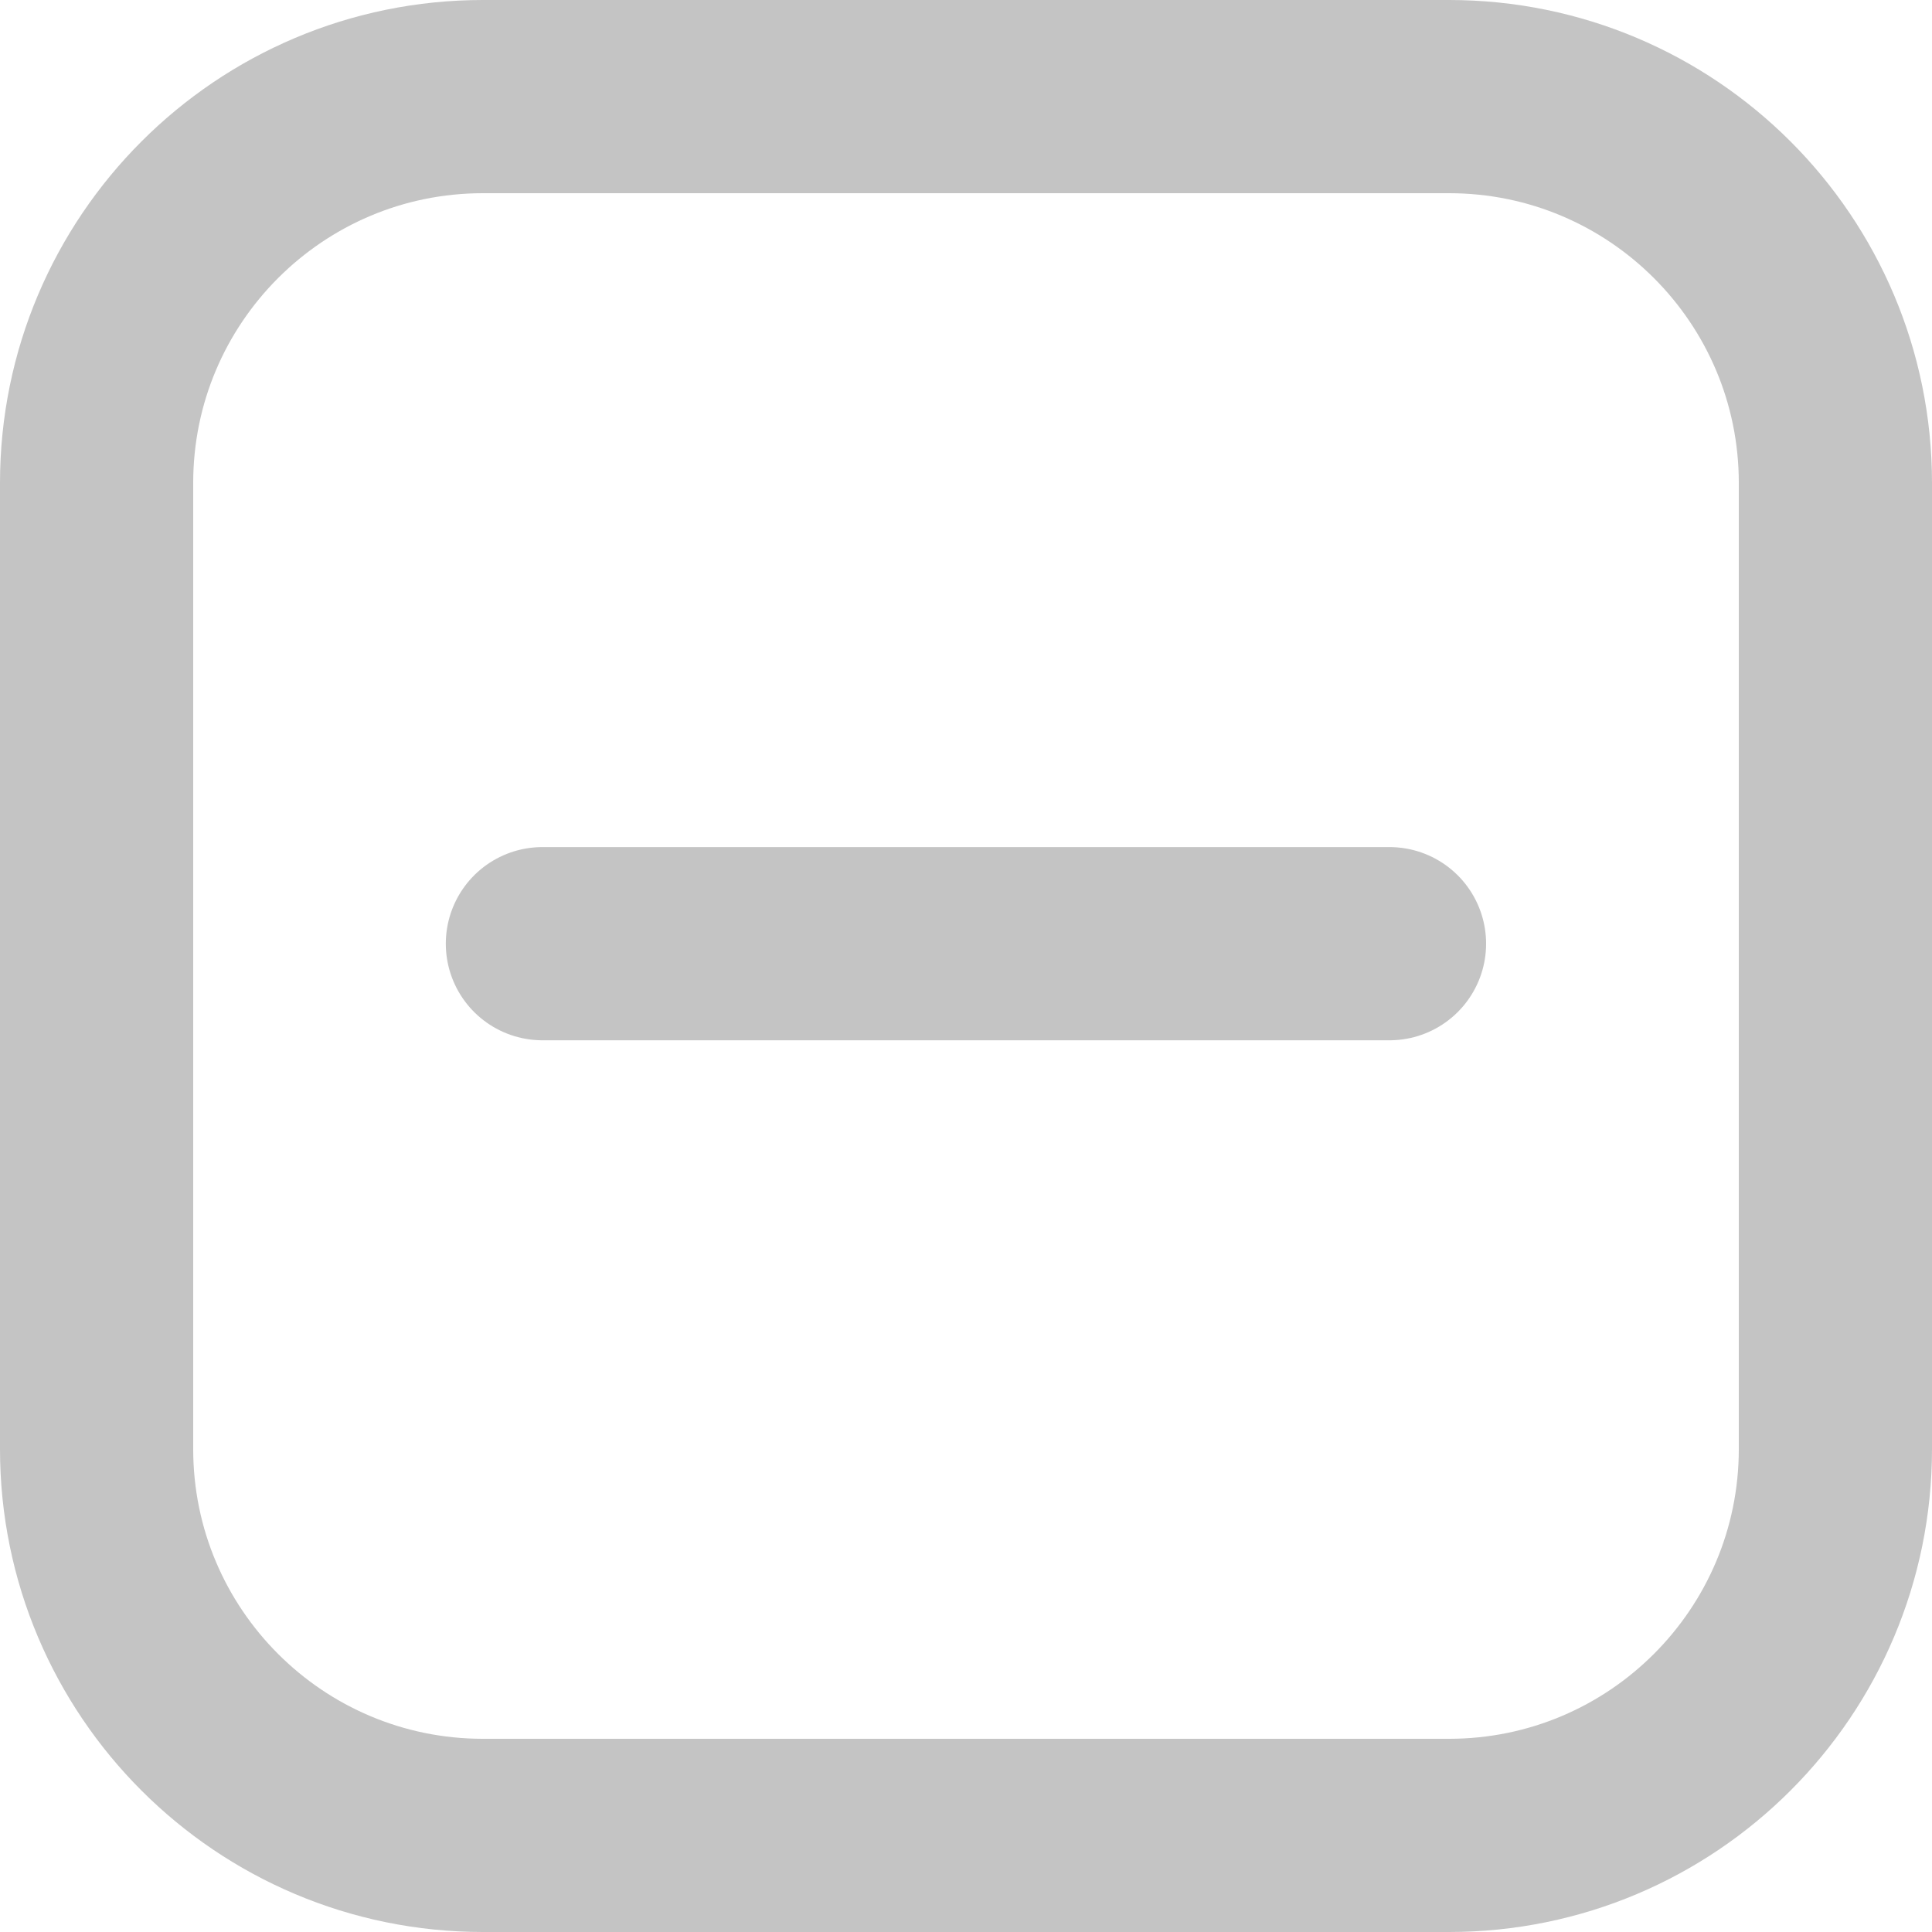
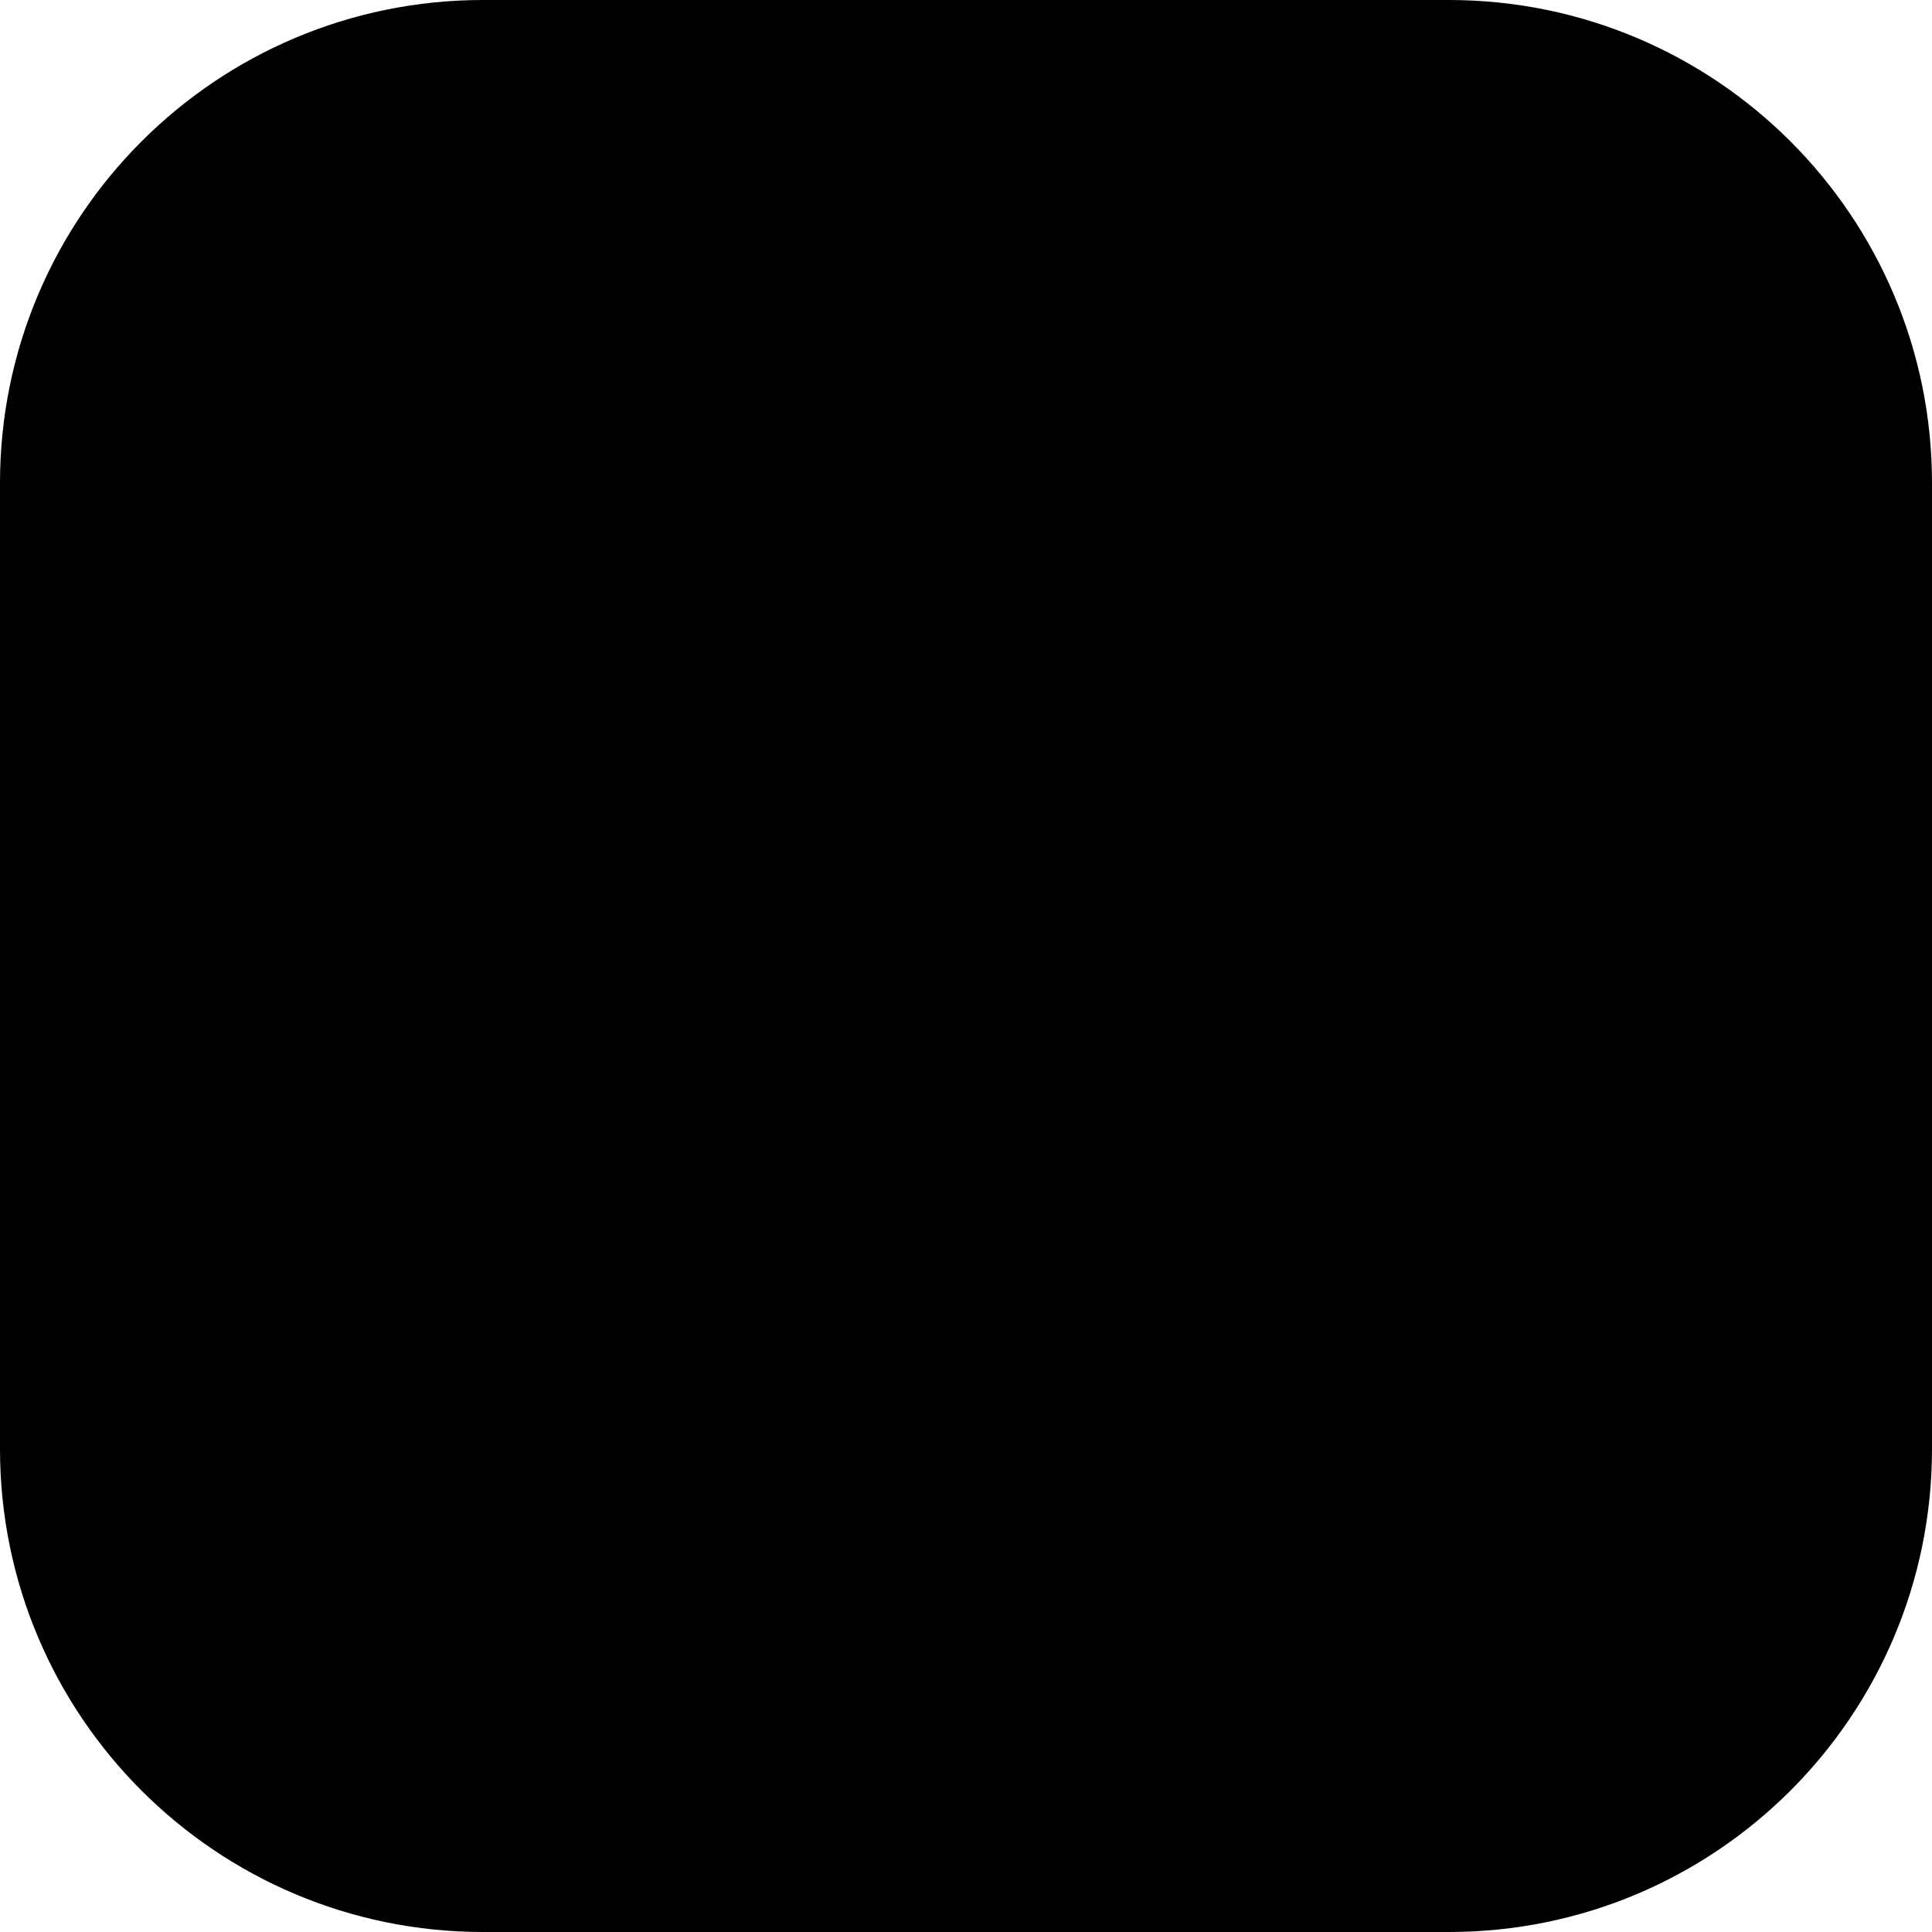
- <svg xmlns="http://www.w3.org/2000/svg" width="20" height="20" viewBox="0 0 20 20" fill="none">
-   <rect x="1" y="1" width="18" height="18" rx="4" stroke="#C4C4C4" stroke-width="2" />
-   <line x1="5.615" y1="9.769" x2="14.384" y2="9.769" stroke="#C4C4C4" stroke-width="2" stroke-linecap="round" stroke-linejoin="round" fill="currentColor" />
+ <svg xmlns="http://www.w3.org/2000/svg" width="20" height="20" viewBox="0 0 20 20" fill="currentColor">
+   <rect x="1" y="1" width="18" height="18" rx="4" stroke="currentColor" stroke-width="2" />
+   <line x1="5.615" y1="9.769" x2="14.384" y2="9.769" stroke="currentColor" stroke-width="2" stroke-linecap="round" stroke-linejoin="round" fill="currentColor" />
</svg>
